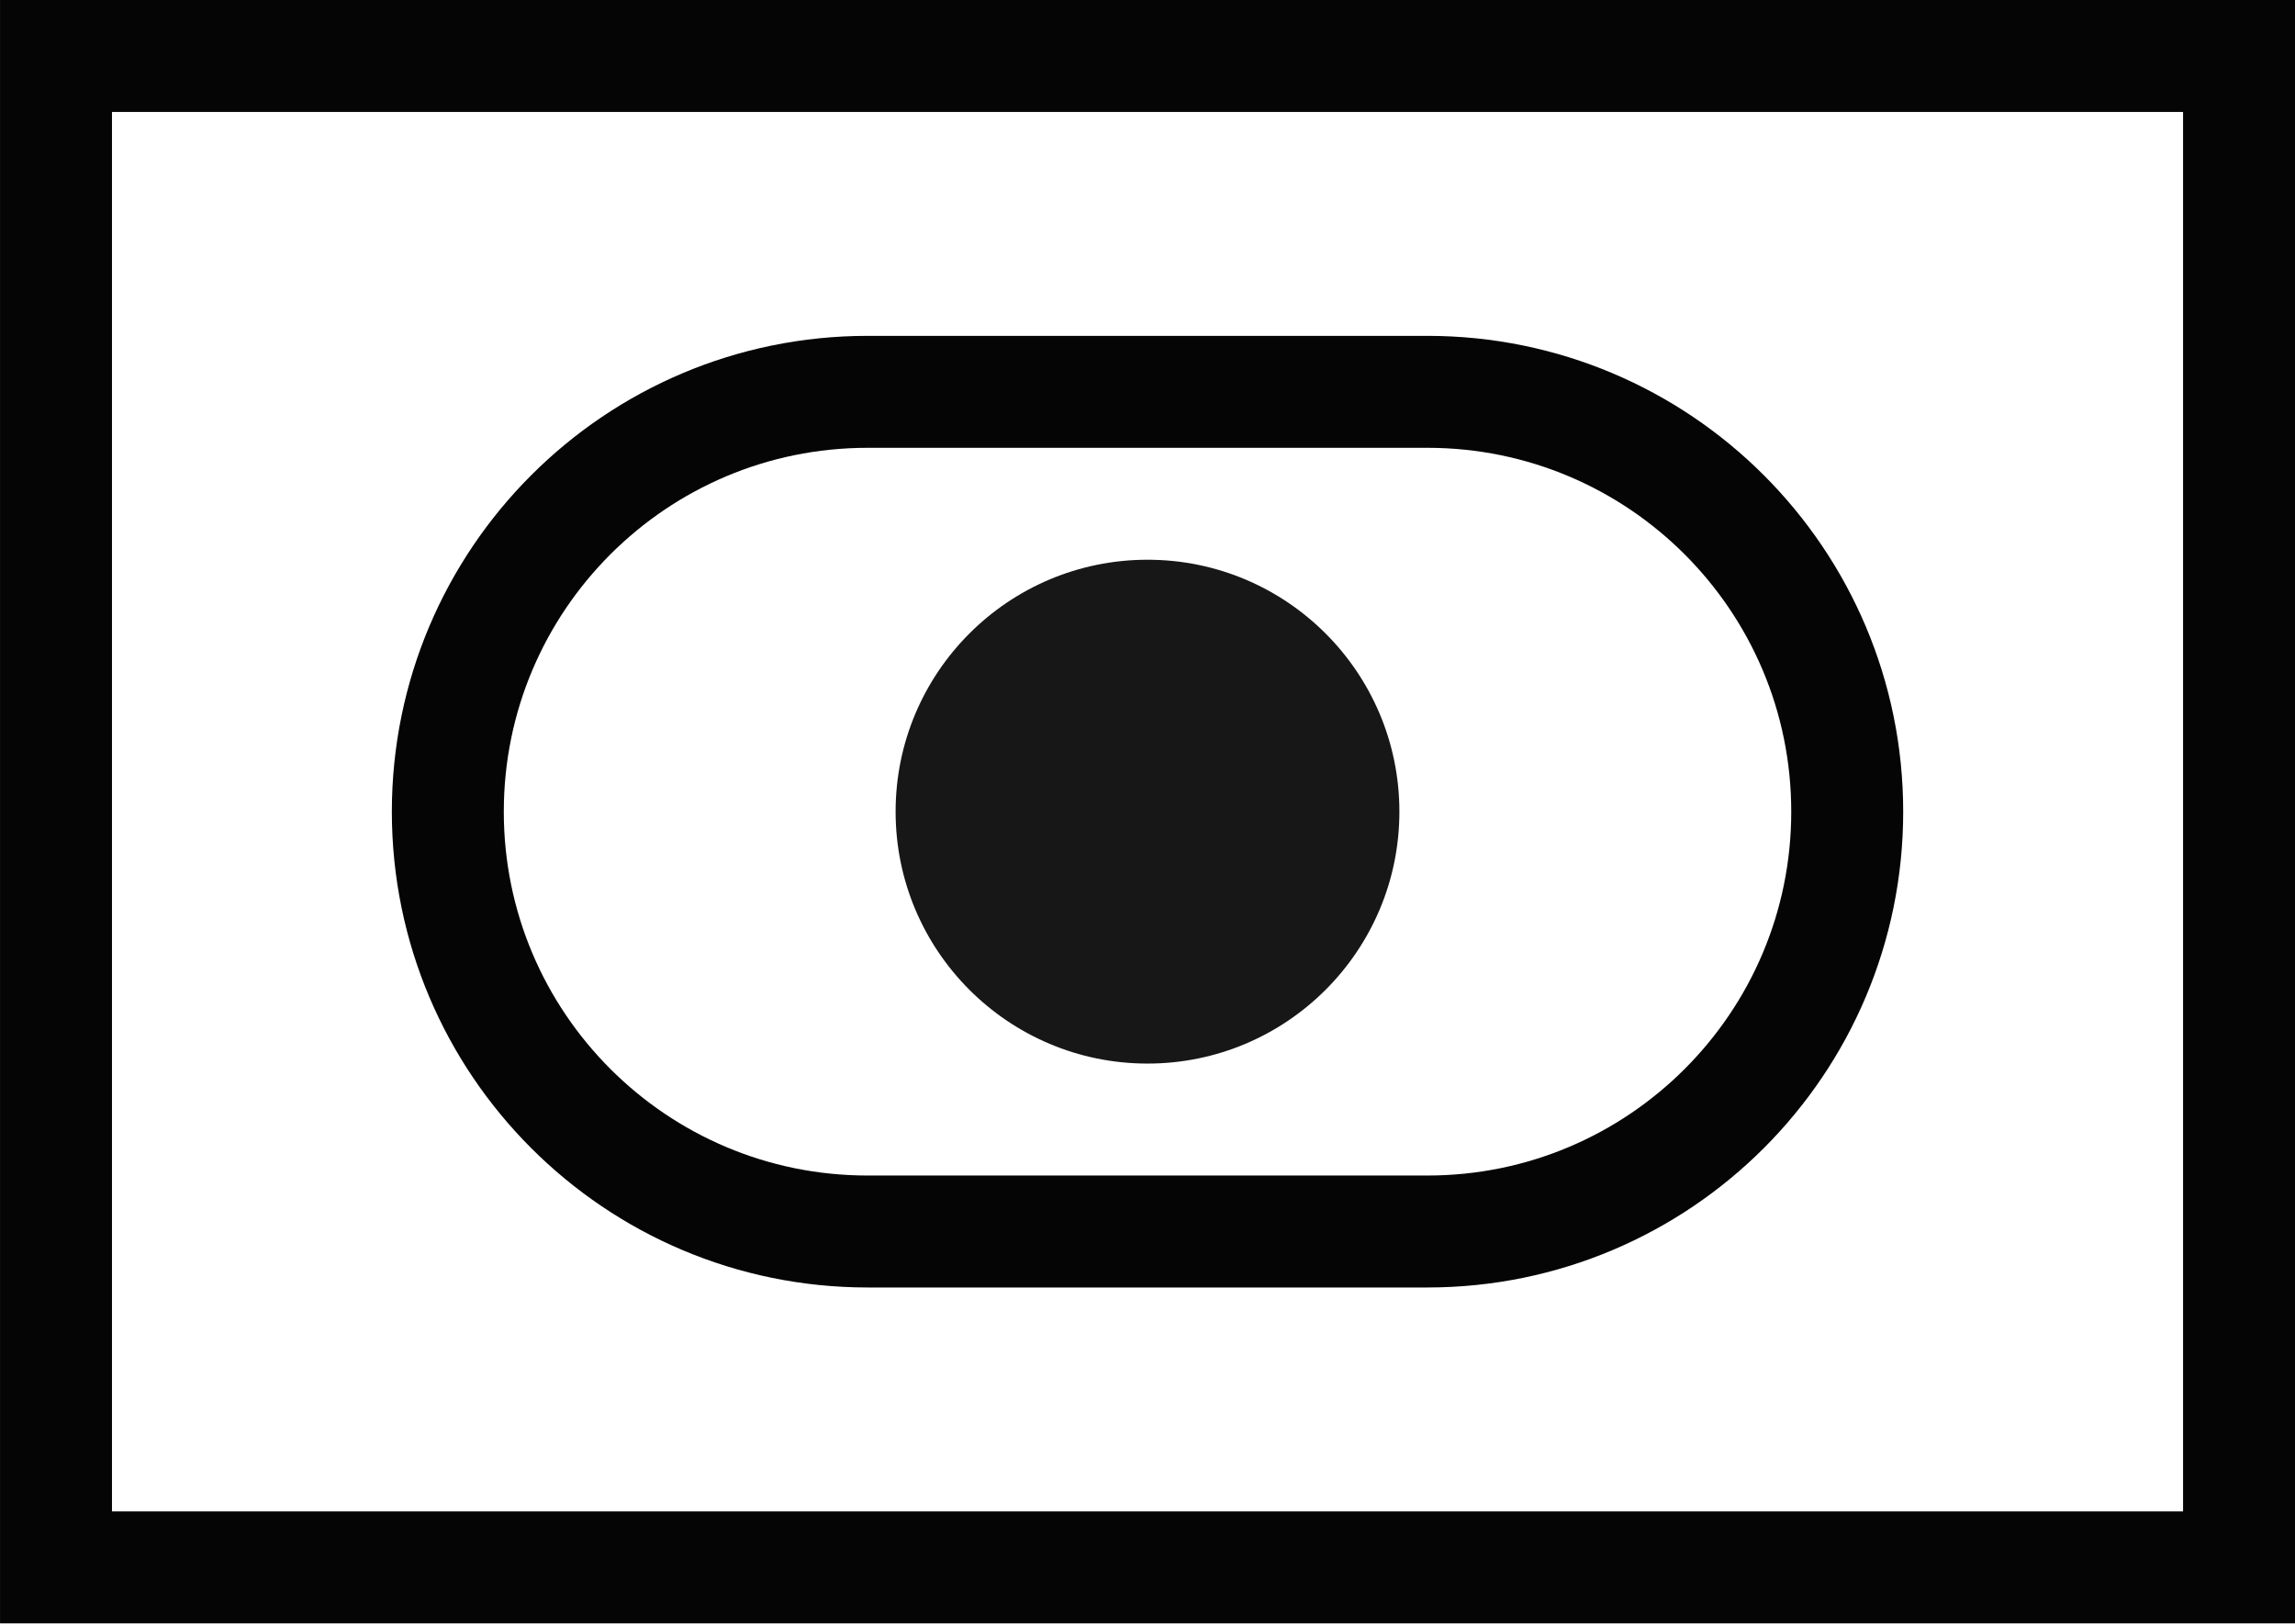
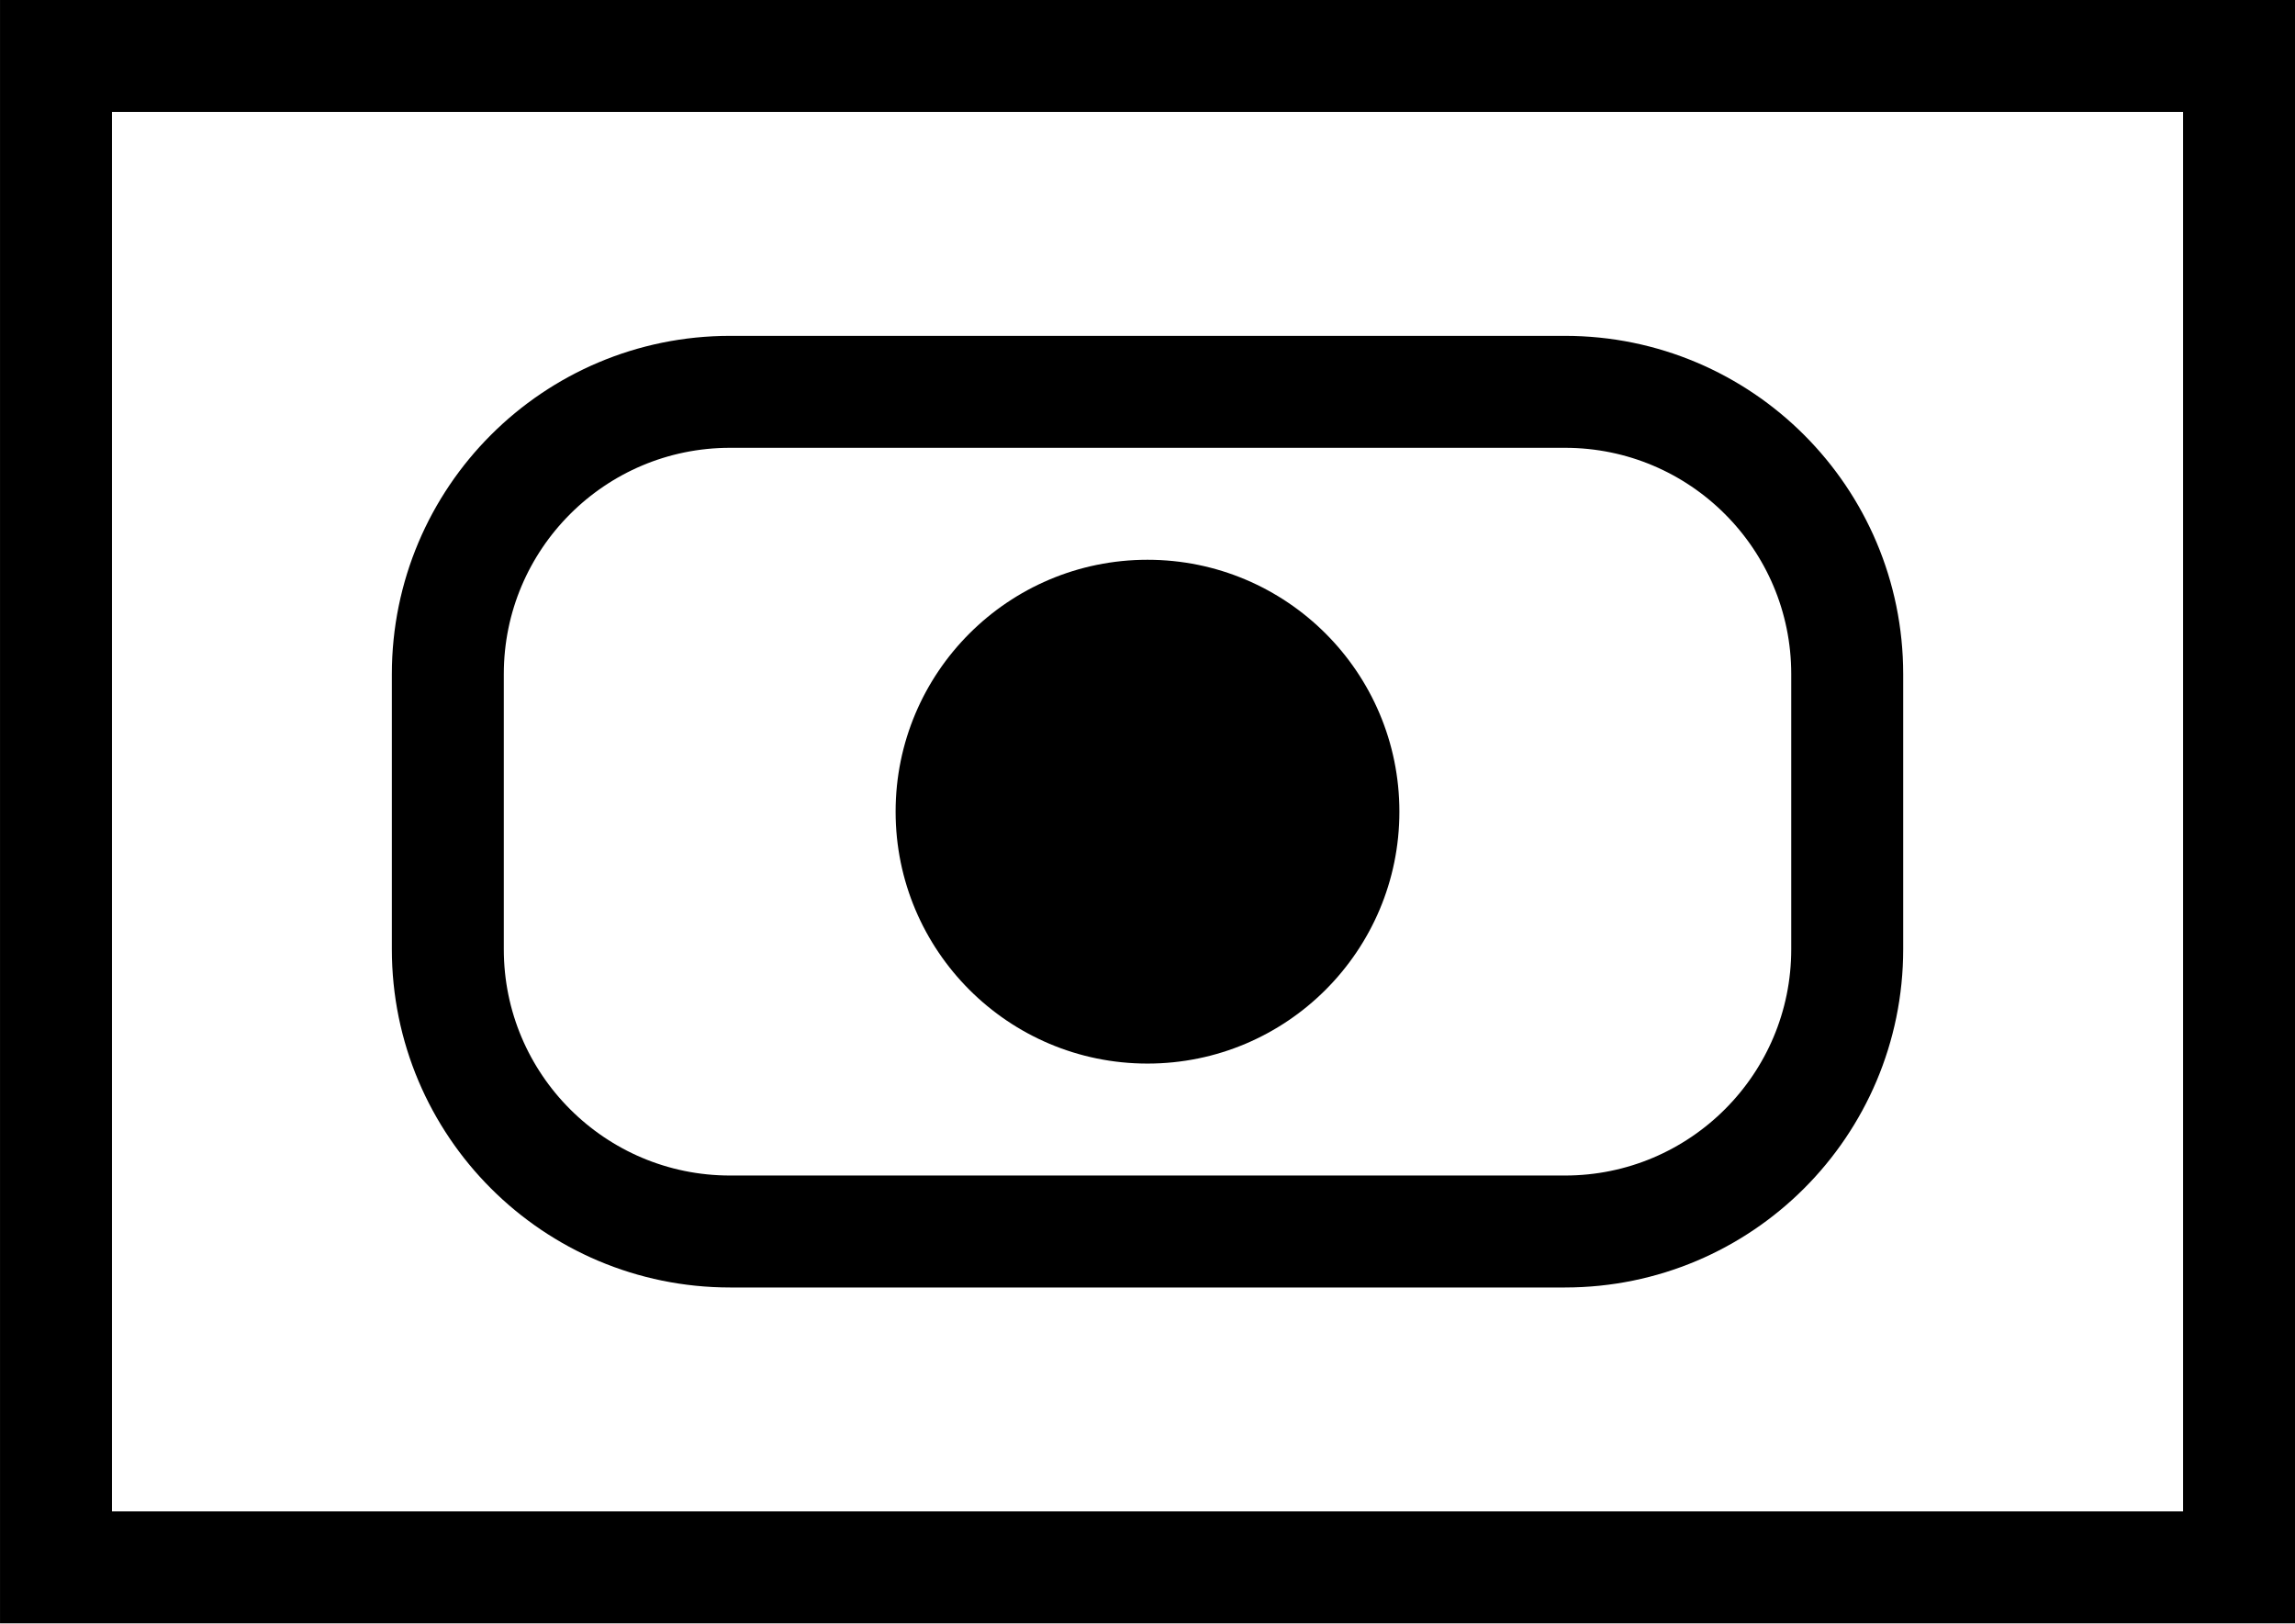
<svg xmlns="http://www.w3.org/2000/svg" width="41" height="29" id="svg2" version="1.1">
  <defs id="defs4" />
  <g id="layer1" transform="translate(-137.8526,-616.9381)">
-     <rect style="opacity:0.98;fill:none;stroke:#000000;stroke-width:2;stroke-miterlimit:4;stroke-opacity:1;stroke-dasharray:none" id="rect2985" width="39" height="27" x="138.853" y="617.938" />
-     <rect style="opacity:0.98;fill:none;stroke:#000000;stroke-width:2;stroke-linecap:square;stroke-linejoin:bevel;stroke-miterlimit:4;stroke-opacity:1;stroke-dasharray:none;stroke-dashoffset:0" id="rect3772" width="25" height="15" x="145.853" y="623.938" ry="7.5" />
-     <path style="opacity:0.91;fill:#000000;fill-opacity:1;fill-rule:nonzero;stroke:none" id="path2984" d="m -31.875,-4.688 a 7.5,6.688 0 1 1 -15,0 7.5,6.688 0 1 1 15,0 z" transform="matrix(0.6,0,0,0.6728972,181.9776,634.5923)" />
+     <rect style="opacity:1;fill:none;stroke:#000000;stroke-width:2;stroke-miterlimit:4;stroke-opacity:1;stroke-dasharray:none" id="rect2985" width="39" height="27" x="138.853" y="617.938" />
+     <rect style="fill:none;stroke:#000000;stroke-width:2;stroke-linecap:square;stroke-linejoin:bevel;stroke-miterlimit:4;stroke-opacity:1;stroke-dasharray:none;stroke-dashoffset:0" id="rect3772" width="25" height="15" x="145.853" y="623.938" ry="5.043" />
+     <path style="opacity:1;fill:#000000;fill-opacity:1;fill-rule:nonzero;stroke:none" id="path2984" d="m -31.875,-4.688 c 0,3.693 -3.358,6.688 -7.5,6.688 -4.142,0 -7.5,-2.994 -7.5,-6.688 0,-3.693 3.358,-6.687 7.5,-6.687 4.142,0 7.5,2.994 7.5,6.687 z" transform="matrix(0.6,0,0,0.6728972,181.9776,634.5923)" />
  </g>
</svg>
